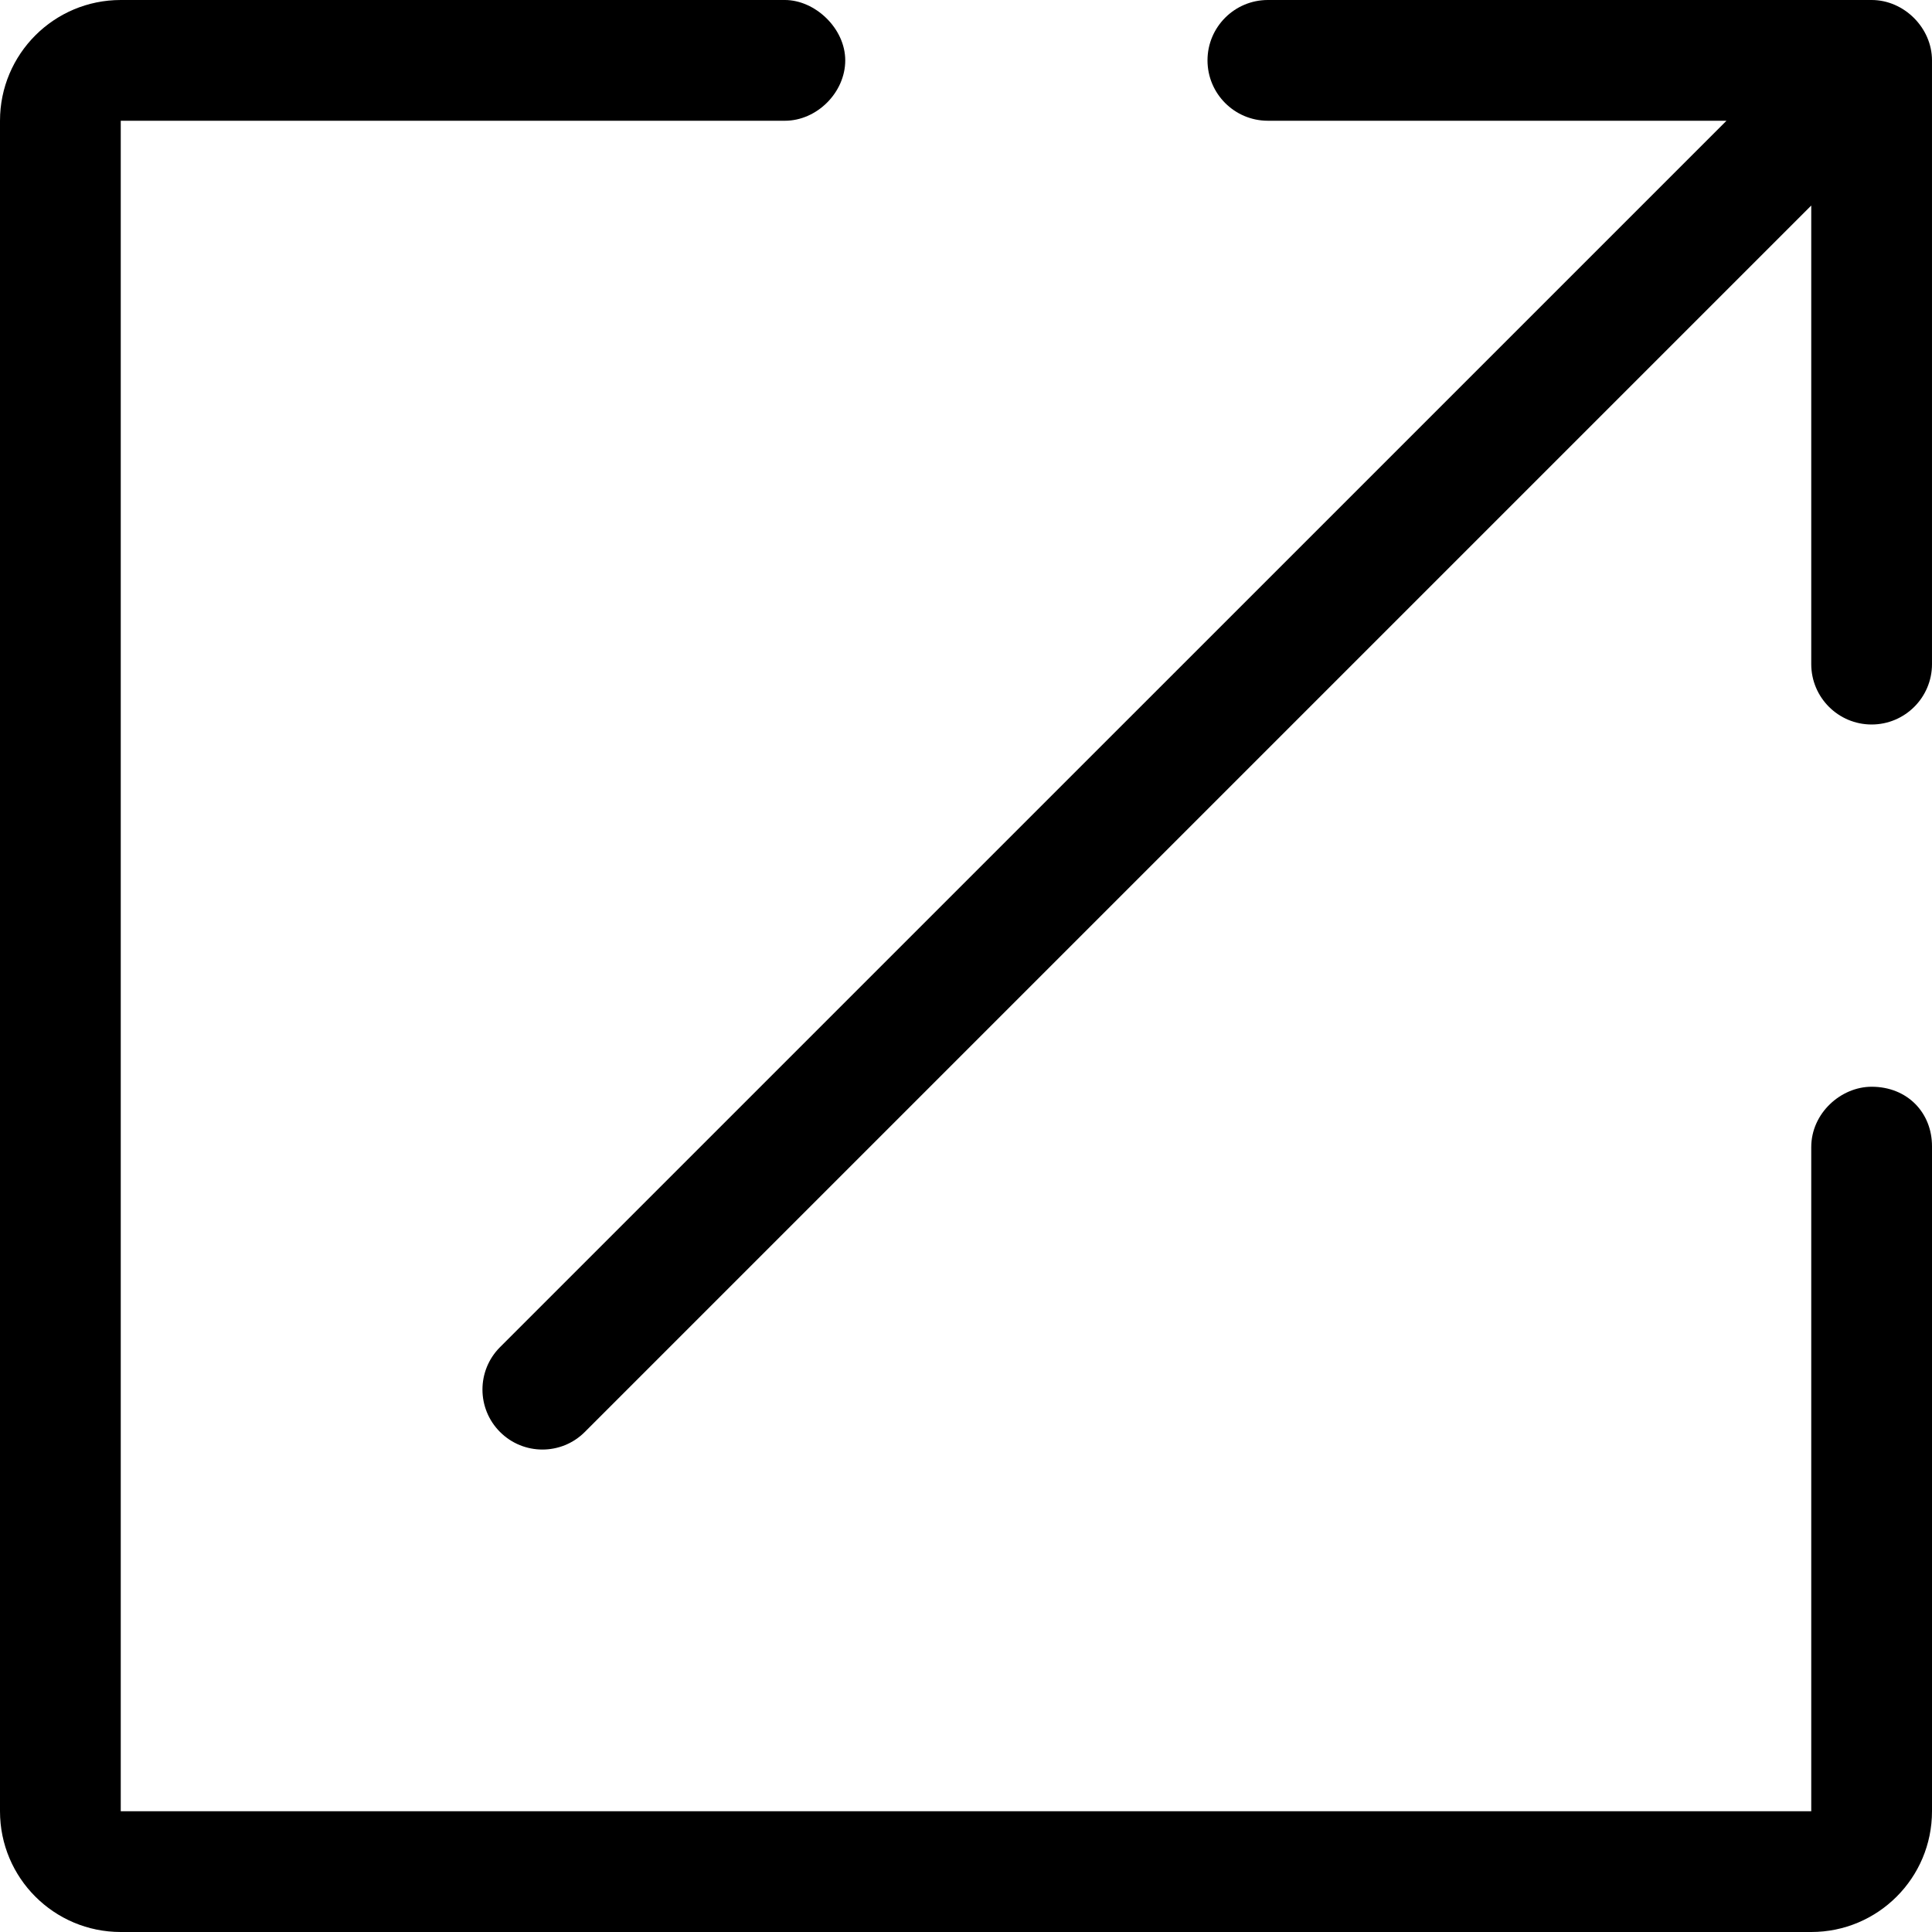
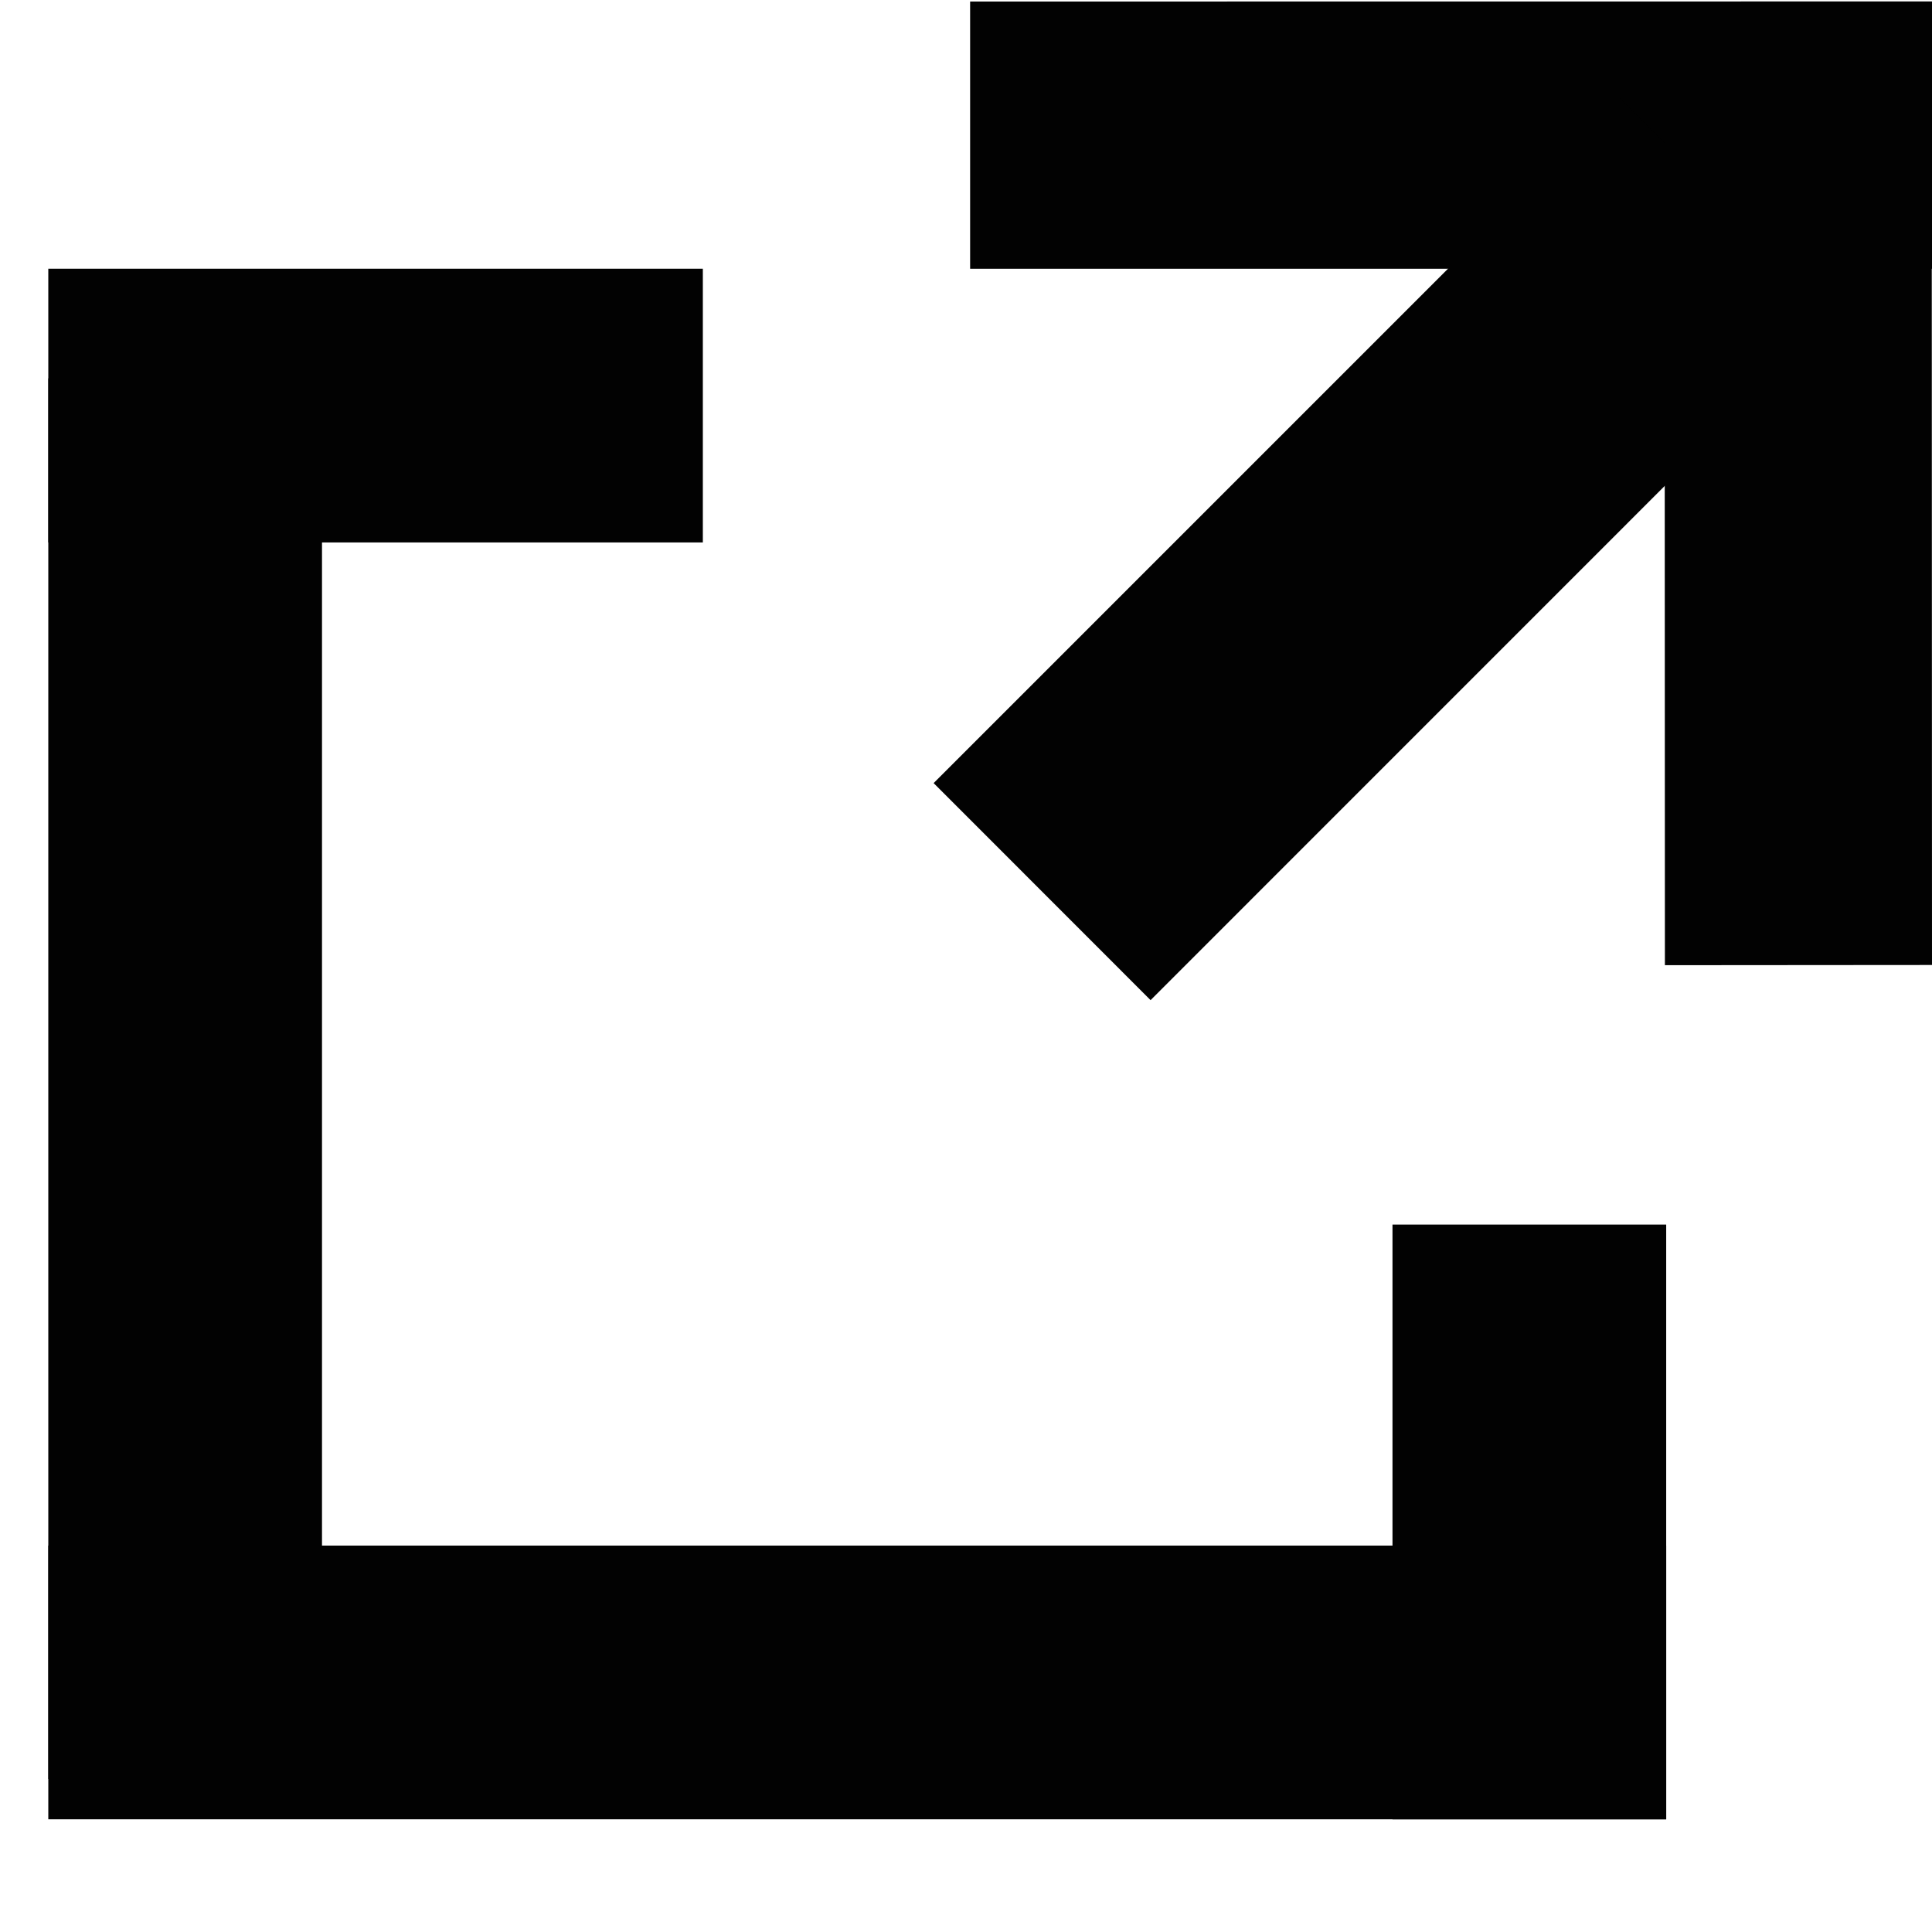
- <svg xmlns="http://www.w3.org/2000/svg" fill="#000000" height="800px" width="800px" version="1.1" id="Capa_1" viewBox="0 0 384.97 384.97" xml:space="preserve">
-   <g>
-     <g id="Fullscreen_1_">
-       <path d="M372.939,216.545c-6.123,0-12.03,5.269-12.03,12.03v132.333H24.061V24.061h132.333c6.388,0,12.03-5.642,12.03-12.03    S162.409,0,156.394,0H24.061C10.767,0,0,10.767,0,24.061v336.848c0,13.293,10.767,24.061,24.061,24.061h336.848    c13.293,0,24.061-10.767,24.061-24.061V228.395C384.97,221.731,380.085,216.545,372.939,216.545z" />
-       <path d="M372.939,0H252.636c-6.641,0-12.03,5.39-12.03,12.03s5.39,12.03,12.03,12.03h91.382L99.635,268.432    c-4.668,4.668-4.668,12.235,0,16.903c4.668,4.668,12.235,4.668,16.891,0L360.909,40.951v91.382c0,6.641,5.39,12.03,12.03,12.03    s12.03-5.39,12.03-12.03V12.03l0,0C384.97,5.558,379.412,0,372.939,0z" />
-     </g>
-     <g>
- 	</g>
-     <g>
- 	</g>
-     <g>
- 	</g>
-     <g>
- 	</g>
-     <g>
- 	</g>
-     <g>
- 	</g>
-   </g>
+ <svg xmlns="http://www.w3.org/2000/svg" viewBox="0 0 120 120">
+   <path d="M120.09 16.696H60.256V.096L120.09.09z" fill="#020202" />
+   <path d="M57.99 48.64l42.573-42.574 13.475 13.475-42.574 42.58z" fill="#020202" />
+   <path d="M119.98.107l.02 59.83-16.59.013-.02-59.846zM3 23.5h17v87H3zm83.49 52.56h17V113h-17z" fill="#020202" />
+   <path d="M3 16.692h40.655v17H3zM3 96h100.49v17H3z" fill="#020202" />
</svg>
